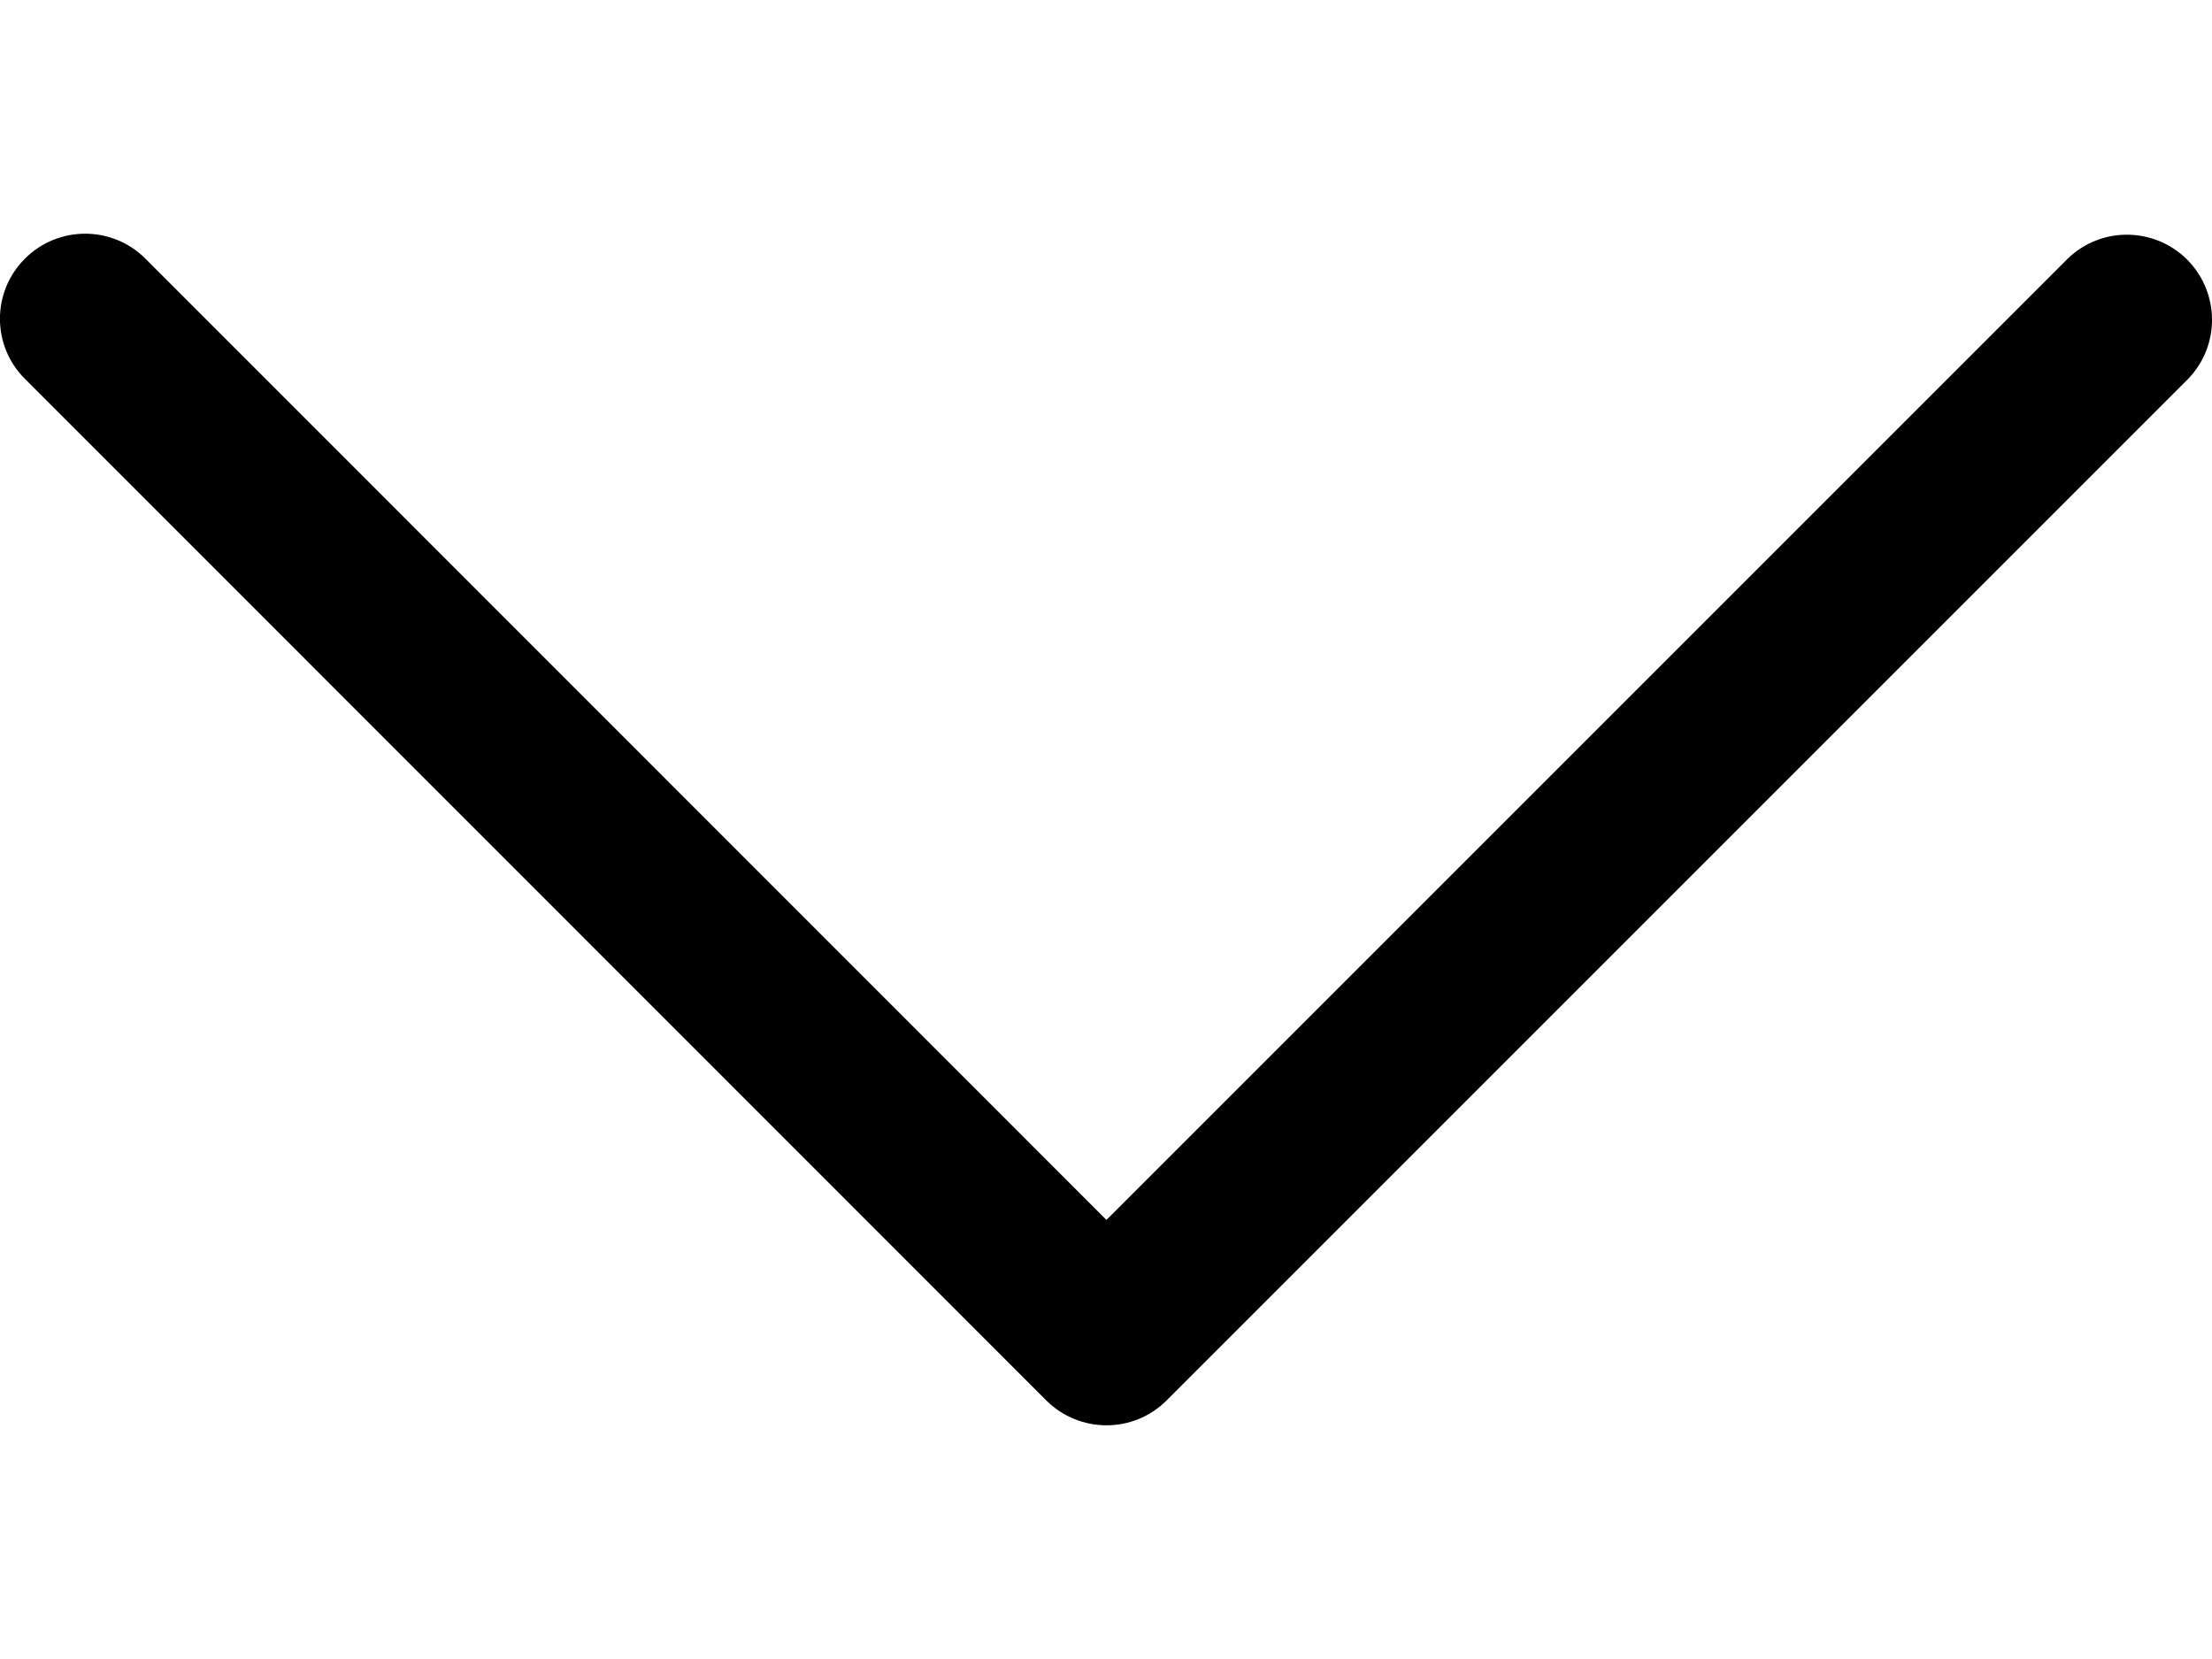
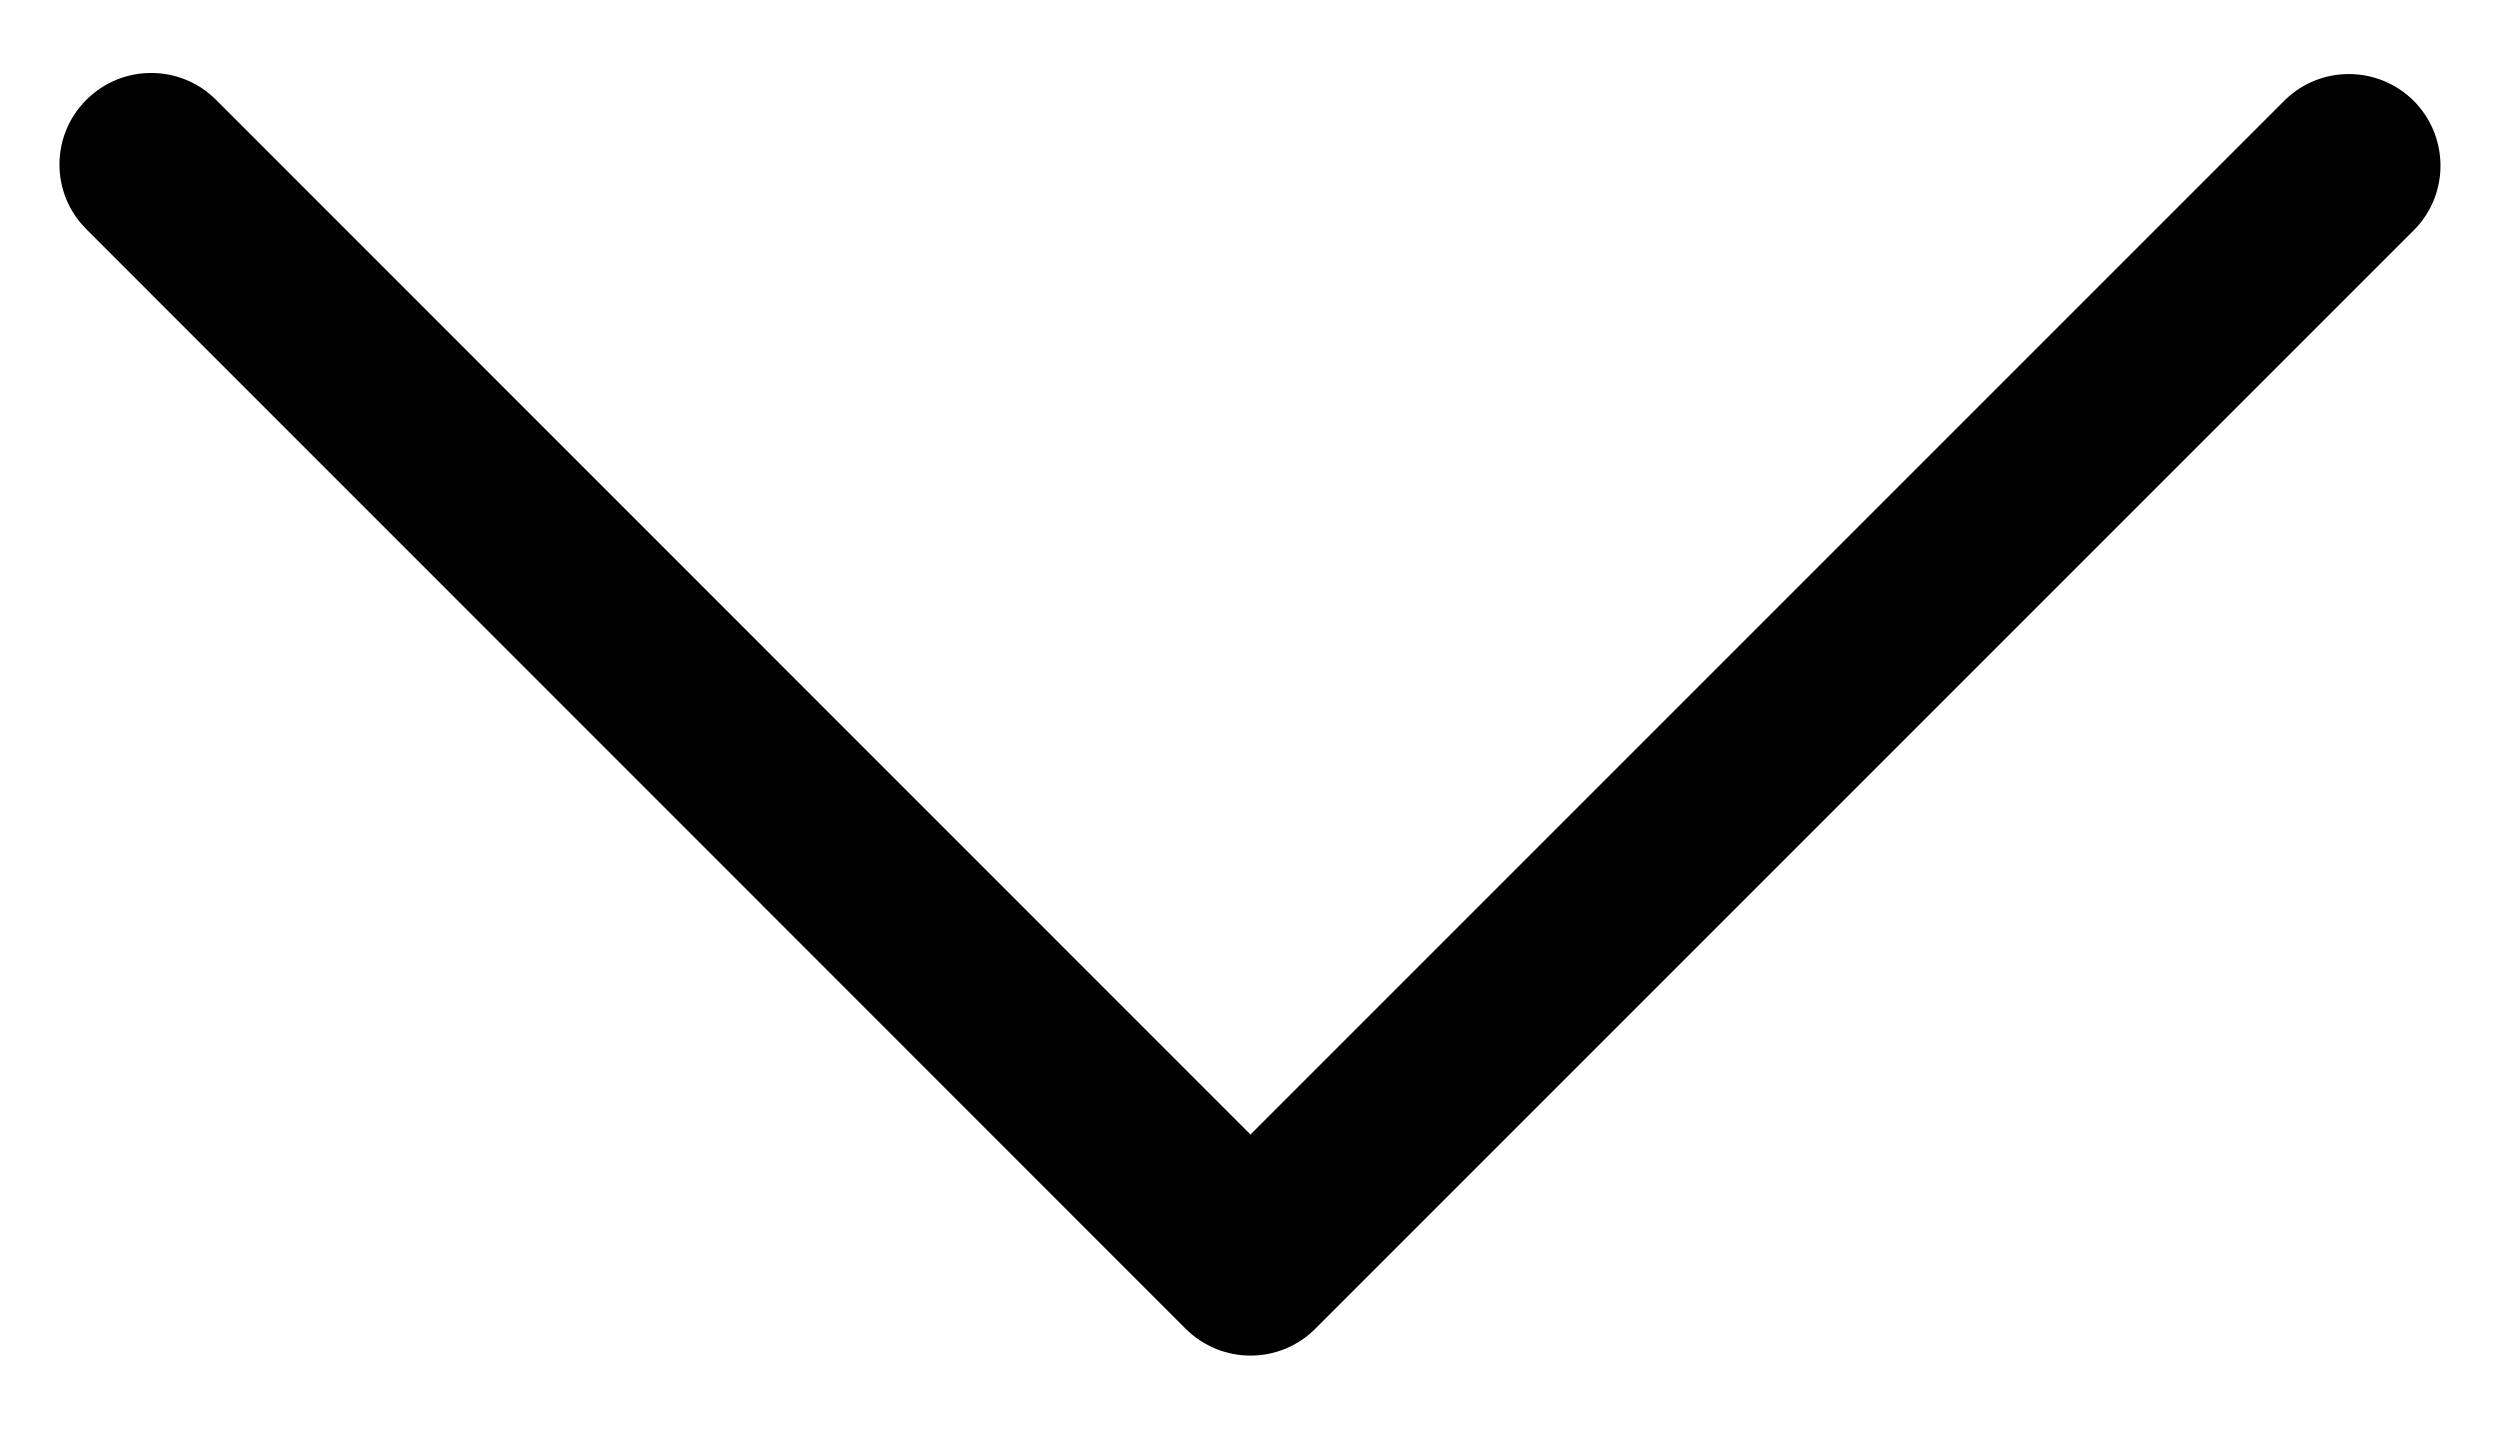
- <svg xmlns="http://www.w3.org/2000/svg" width="16" height="12" viewBox="0 0 10 6" fill="none">
+ <svg xmlns="http://www.w3.org/2000/svg" width="14" height="8" viewBox="0 0 10 6" fill="none">
  <path d="M5.274 5.581L9.892 0.963C10.04 0.81 10.035 0.567 9.883 0.419C9.733 0.275 9.497 0.275 9.348 0.419L5.002 4.765L0.657 0.419C0.507 0.269 0.263 0.269 0.113 0.419C-0.038 0.569 -0.038 0.813 0.113 0.963L4.73 5.581C4.881 5.731 5.124 5.731 5.274 5.581Z" fill="#000" />
</svg>
